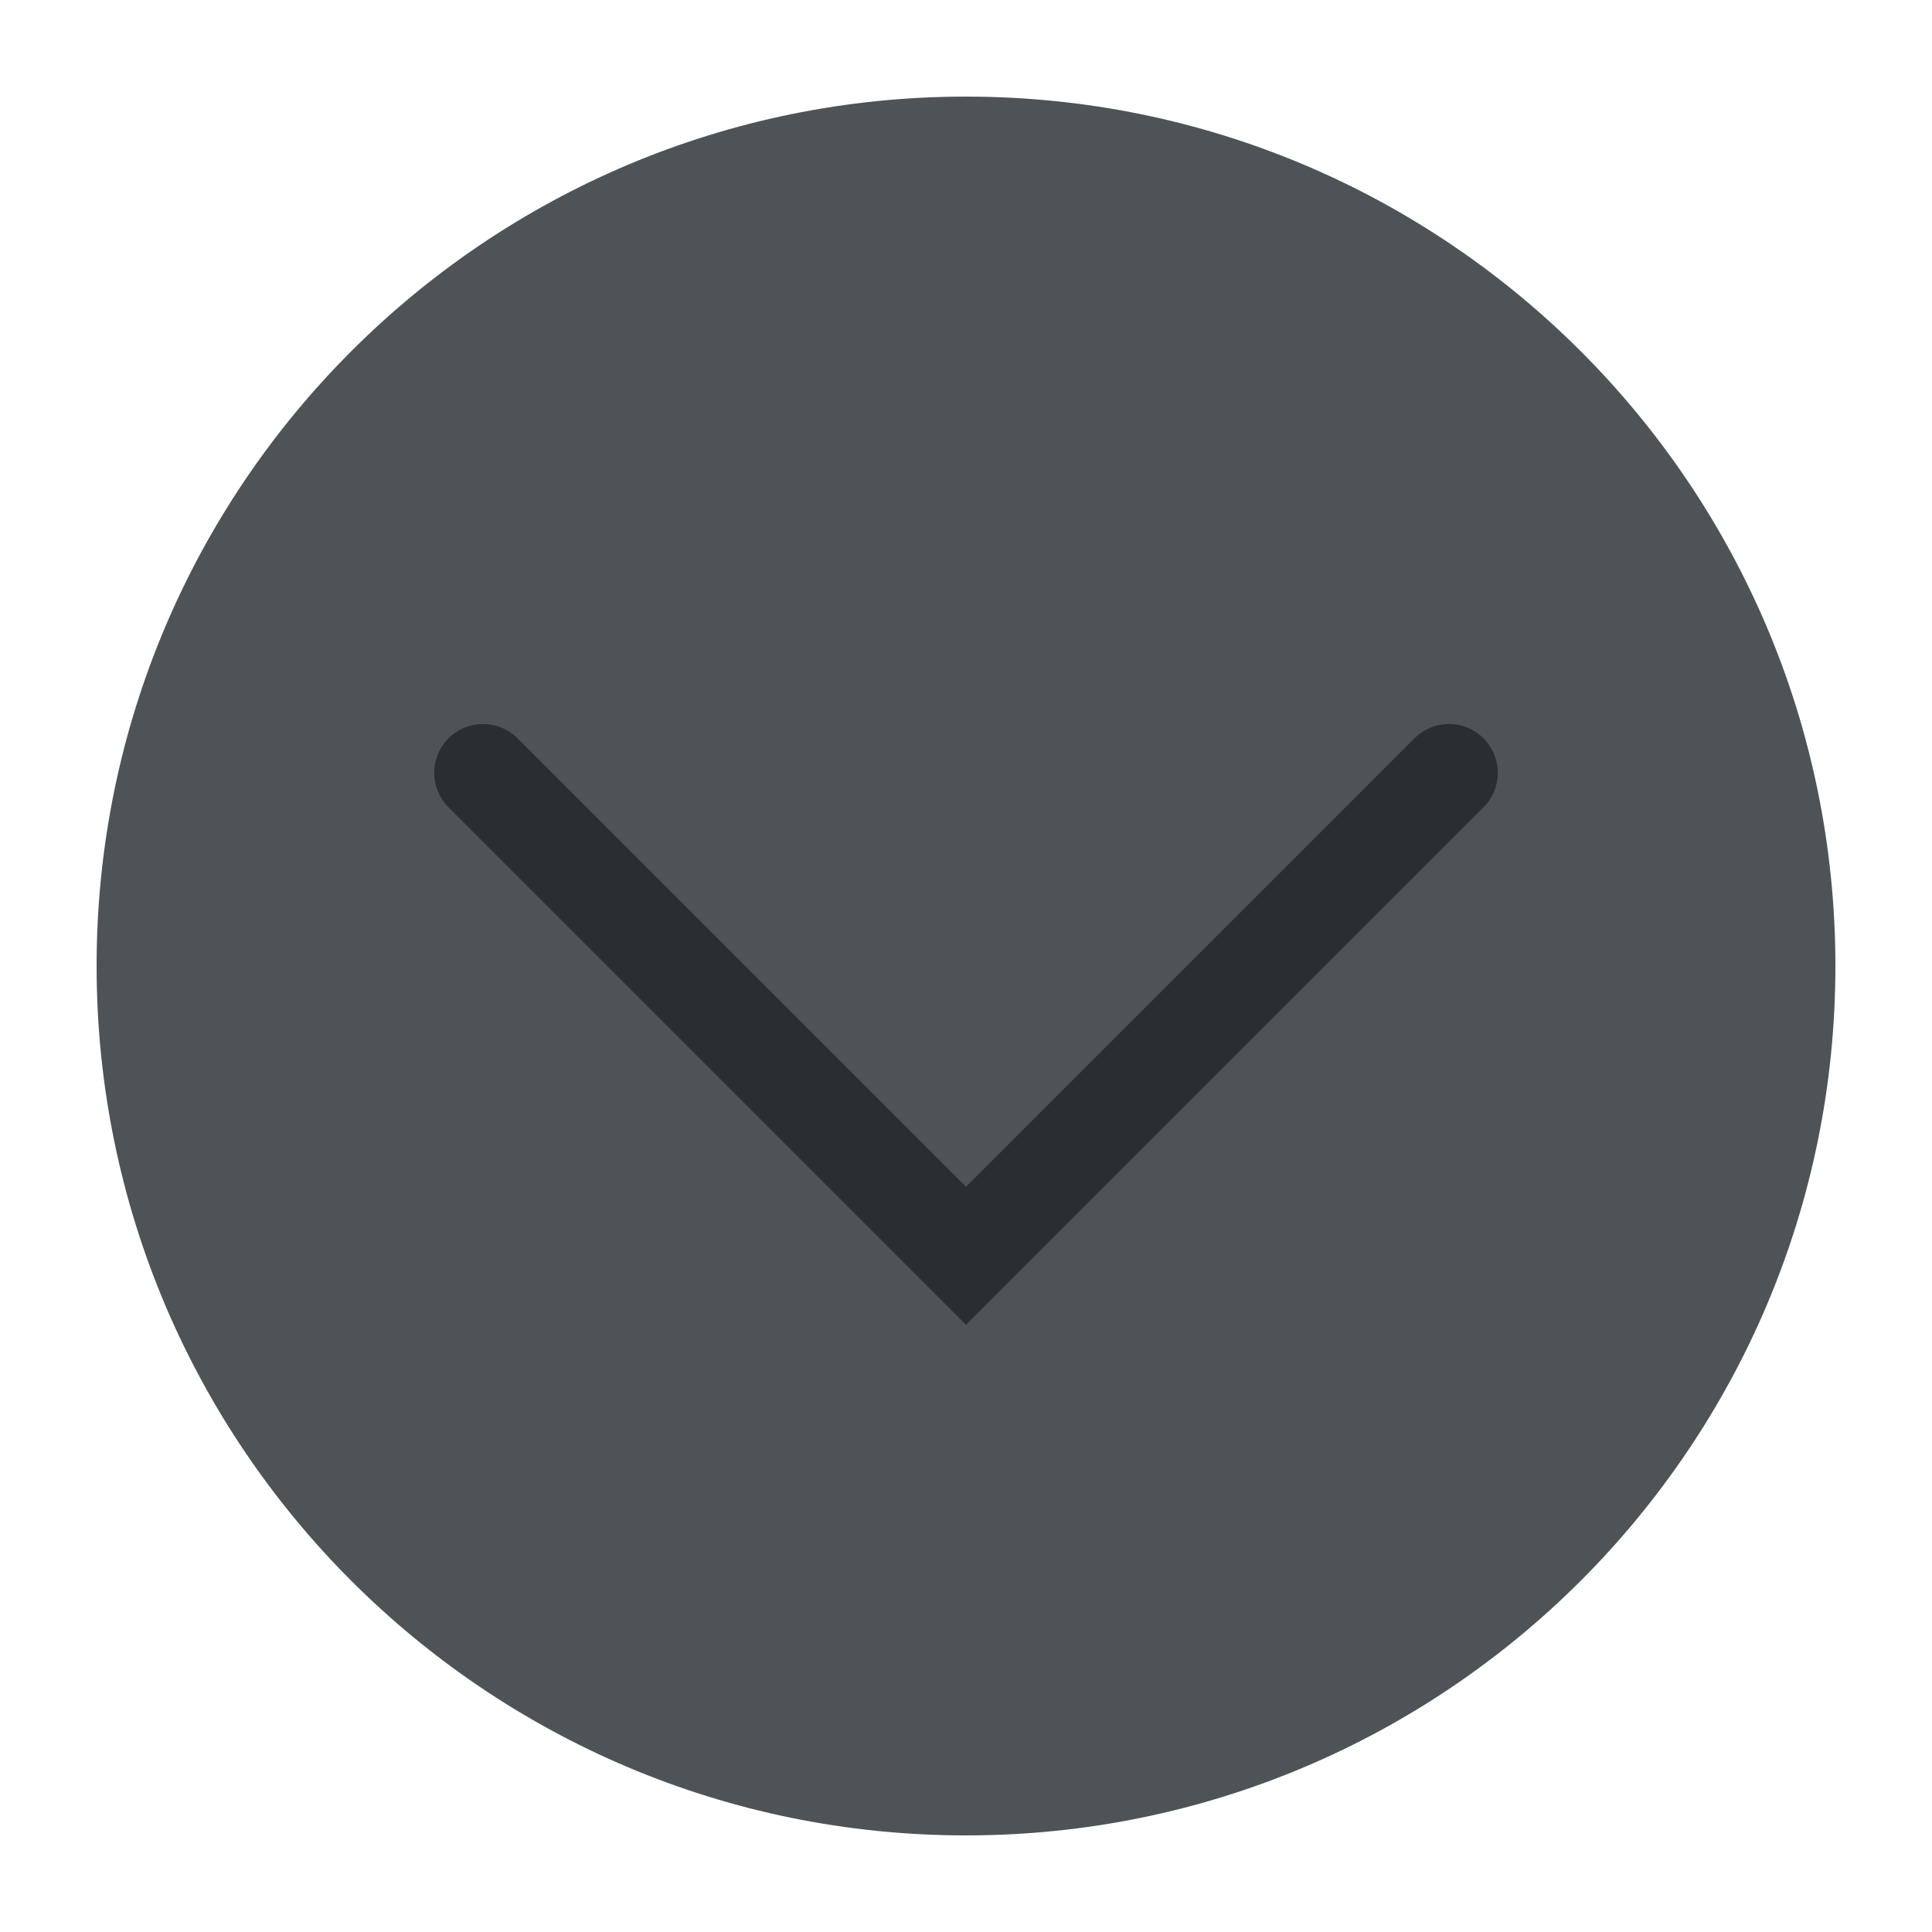
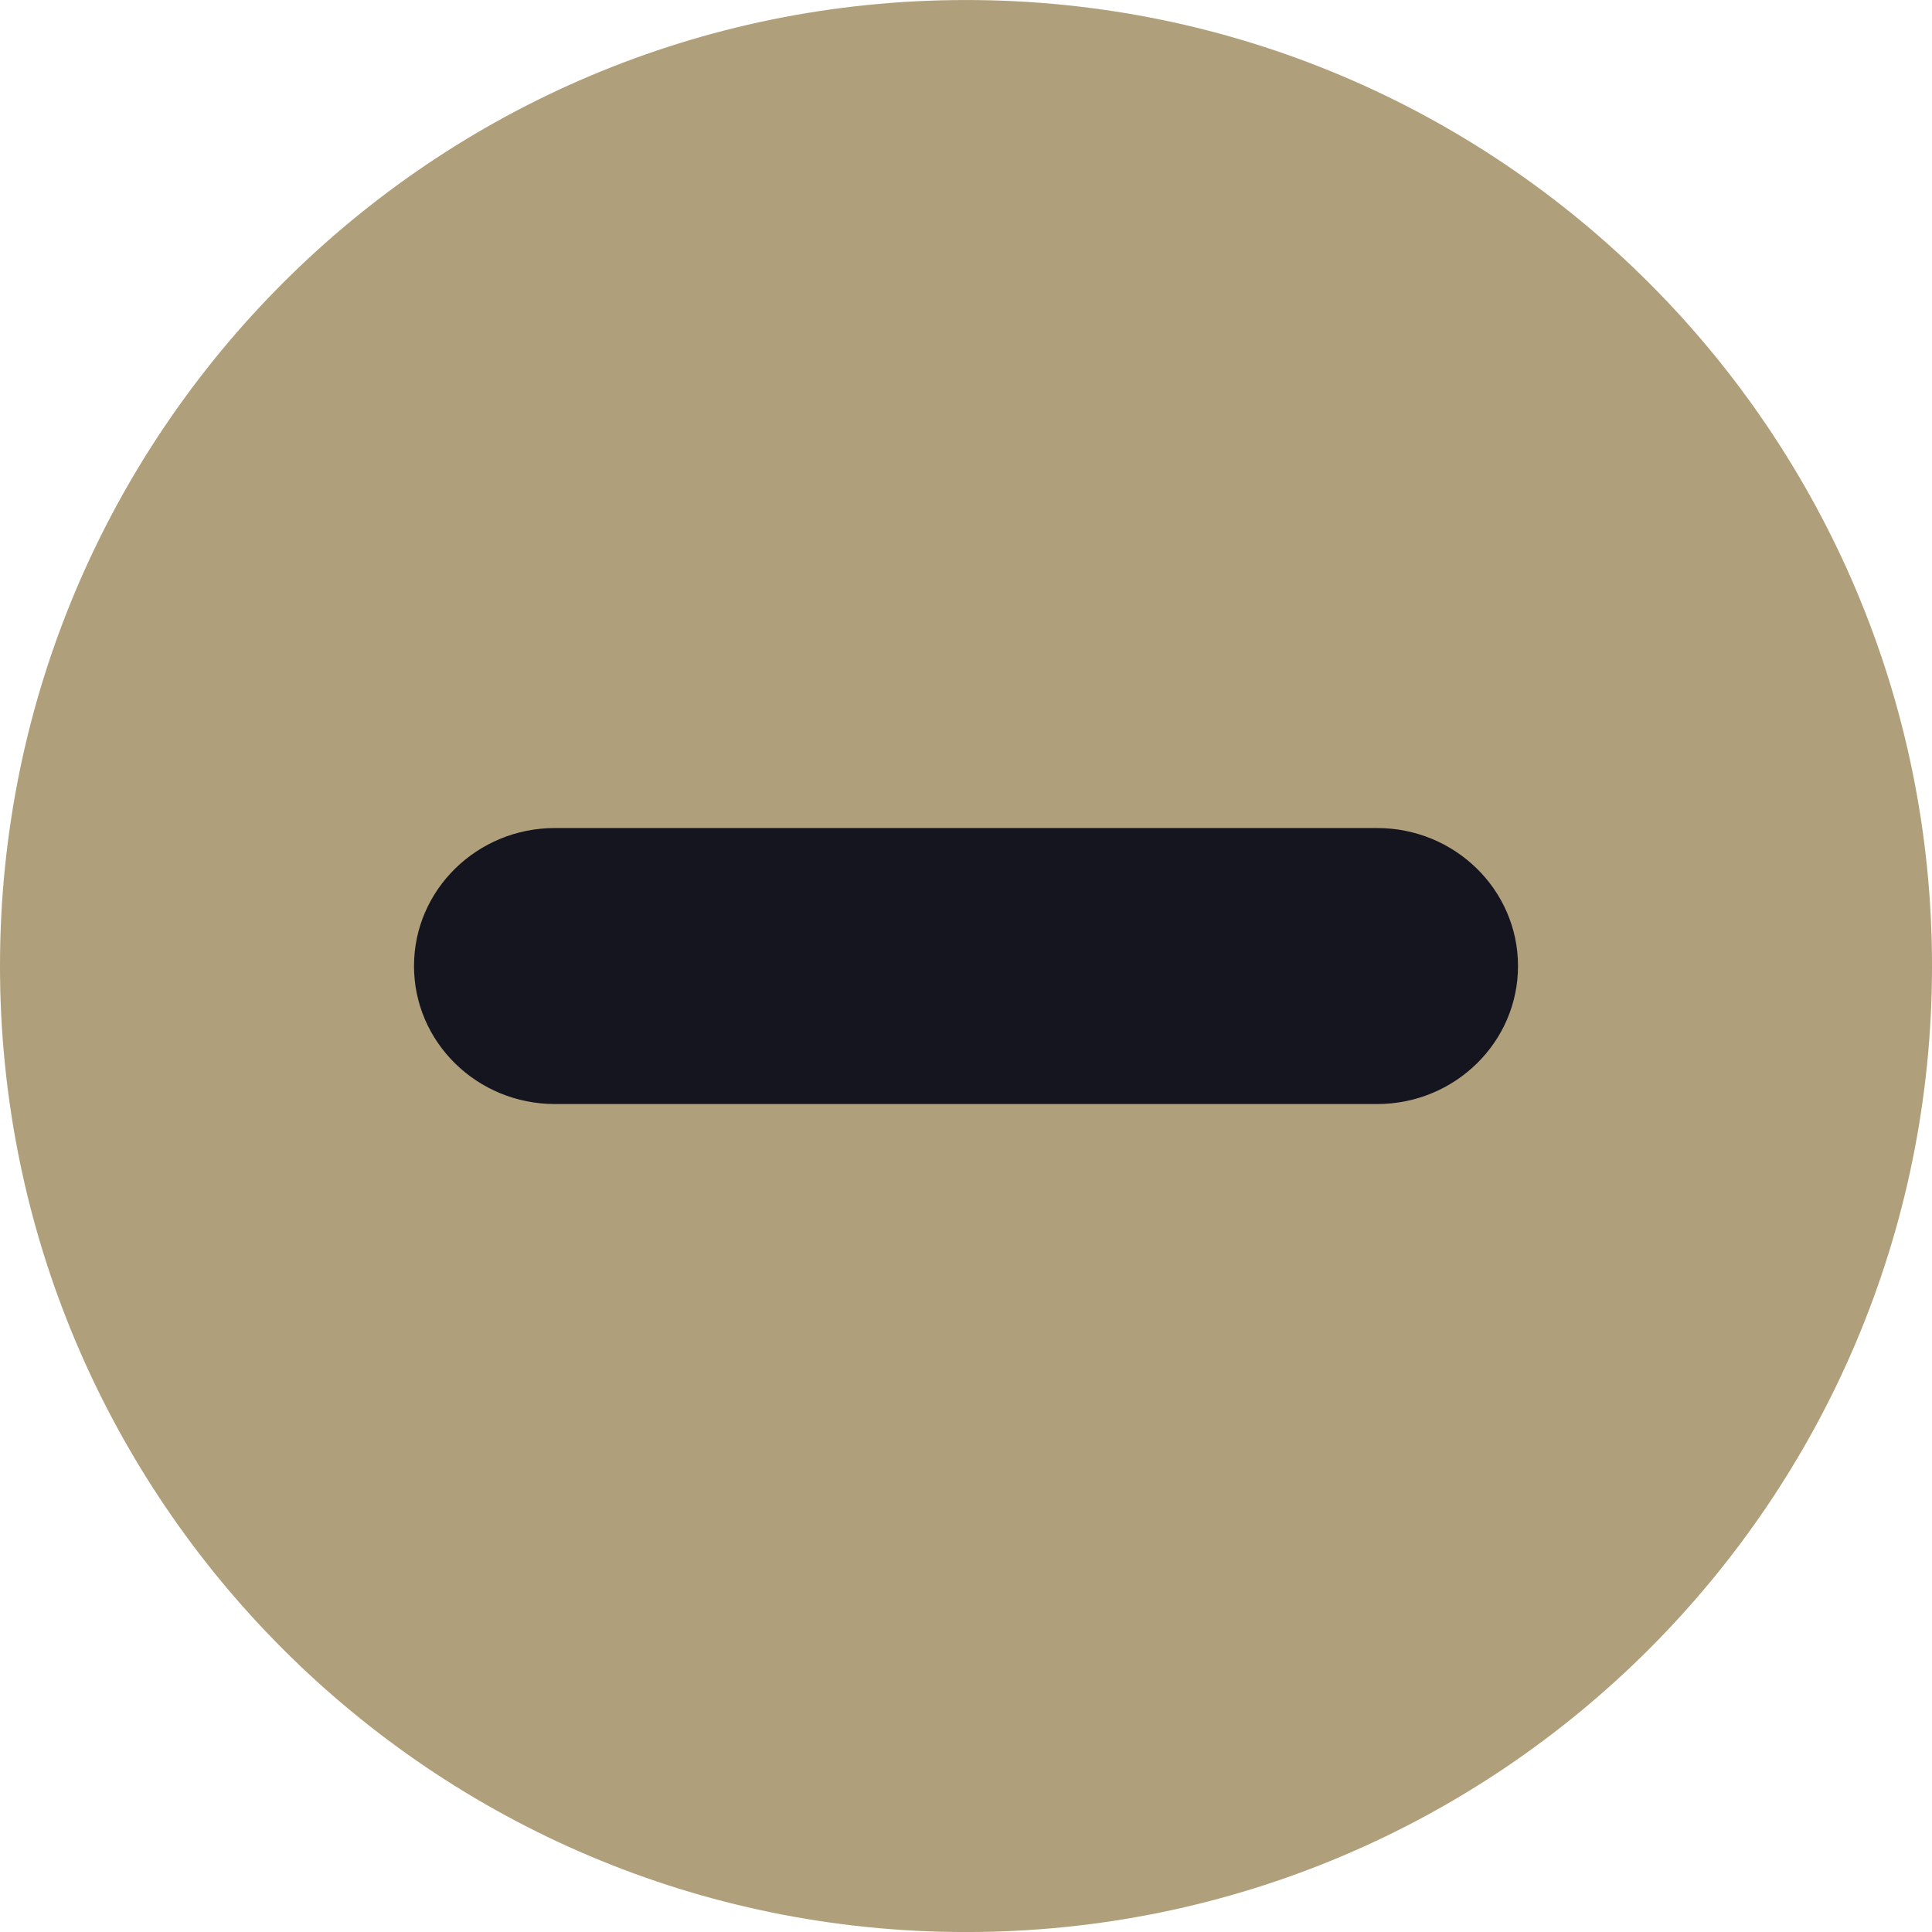
<svg xmlns="http://www.w3.org/2000/svg" viewBox="0 0 50 50" version="1.2" baseProfile="tiny">
  <defs>
</defs>
  <g fill="none" stroke="black" stroke-width="1" fill-rule="evenodd" stroke-linecap="square" stroke-linejoin="bevel">
-     <g fill="#4e5358" fill-opacity="1" stroke="none" transform="matrix(2.5,0,0,2.5,2.5,2.5)" font-family="Noto Sans" font-size="10" font-weight="400" font-style="normal">
-       <circle cx="9" cy="9" r="9" />
+     <g fill="#f9e2af" fill-opacity="1" stroke="none" transform="matrix(0.714286,0,0,0.714286,-117.857,-795.371)" font-family="MesloLGL Nerd Font" font-size="10" font-weight="400" font-style="normal">
+       <circle cx="200" cy="1148.52" r="35" />
    </g>
-     <g fill="none" stroke="#2a2e32" stroke-opacity="1" stroke-width="1.01" stroke-linecap="round" stroke-linejoin="miter" stroke-miterlimit="2" transform="matrix(2.5,0,0,2.5,2.5,2.5)" font-family="Noto Sans" font-size="10" font-weight="400" font-style="normal">
-       <polyline fill="none" vector-effect="none" points="4,7 9,12 14,7 " />
+     <g fill="#1e1e2e" fill-opacity="1" stroke="none" transform="matrix(0.714286,0,0,0.714286,-117.857,-795.371)" font-family="MesloLGL Nerd Font" font-size="10" font-weight="400" font-style="normal">
+       <path vector-effect="none" fill-rule="evenodd" d="M180,1148.52 C180,1145.76 182.286,1143.52 185.105,1143.52 L214.895,1143.52 C217.714,1143.52 220,1145.76 220,1148.52 C220,1151.28 217.714,1153.52 214.895,1153.52 L185.105,1153.52 C182.286,1153.52 180,1151.28 180,1148.52 " />
    </g>
-     <g fill="none" stroke="#000000" stroke-opacity="1" stroke-width="1" stroke-linecap="square" stroke-linejoin="bevel" transform="matrix(1,0,0,1,0,0)" font-family="Noto Sans" font-size="10" font-weight="400" font-style="normal">
+     <g fill="#000000" fill-opacity="1" stroke="none" transform="matrix(0.714286,0,0,0.714286,-117.857,-795.371)" font-family="MesloLGL Nerd Font" font-size="10" font-weight="400" font-style="normal" opacity="0.3">
+       <circle cx="200" cy="1148.52" r="35" />
+     </g>
+     <g fill="none" stroke="#000000" stroke-opacity="1" stroke-width="1" stroke-linecap="square" stroke-linejoin="bevel" transform="matrix(1,0,0,1,0,0)" font-family="MesloLGL Nerd Font" font-size="10" font-weight="400" font-style="normal">
</g>
  </g>
</svg>
